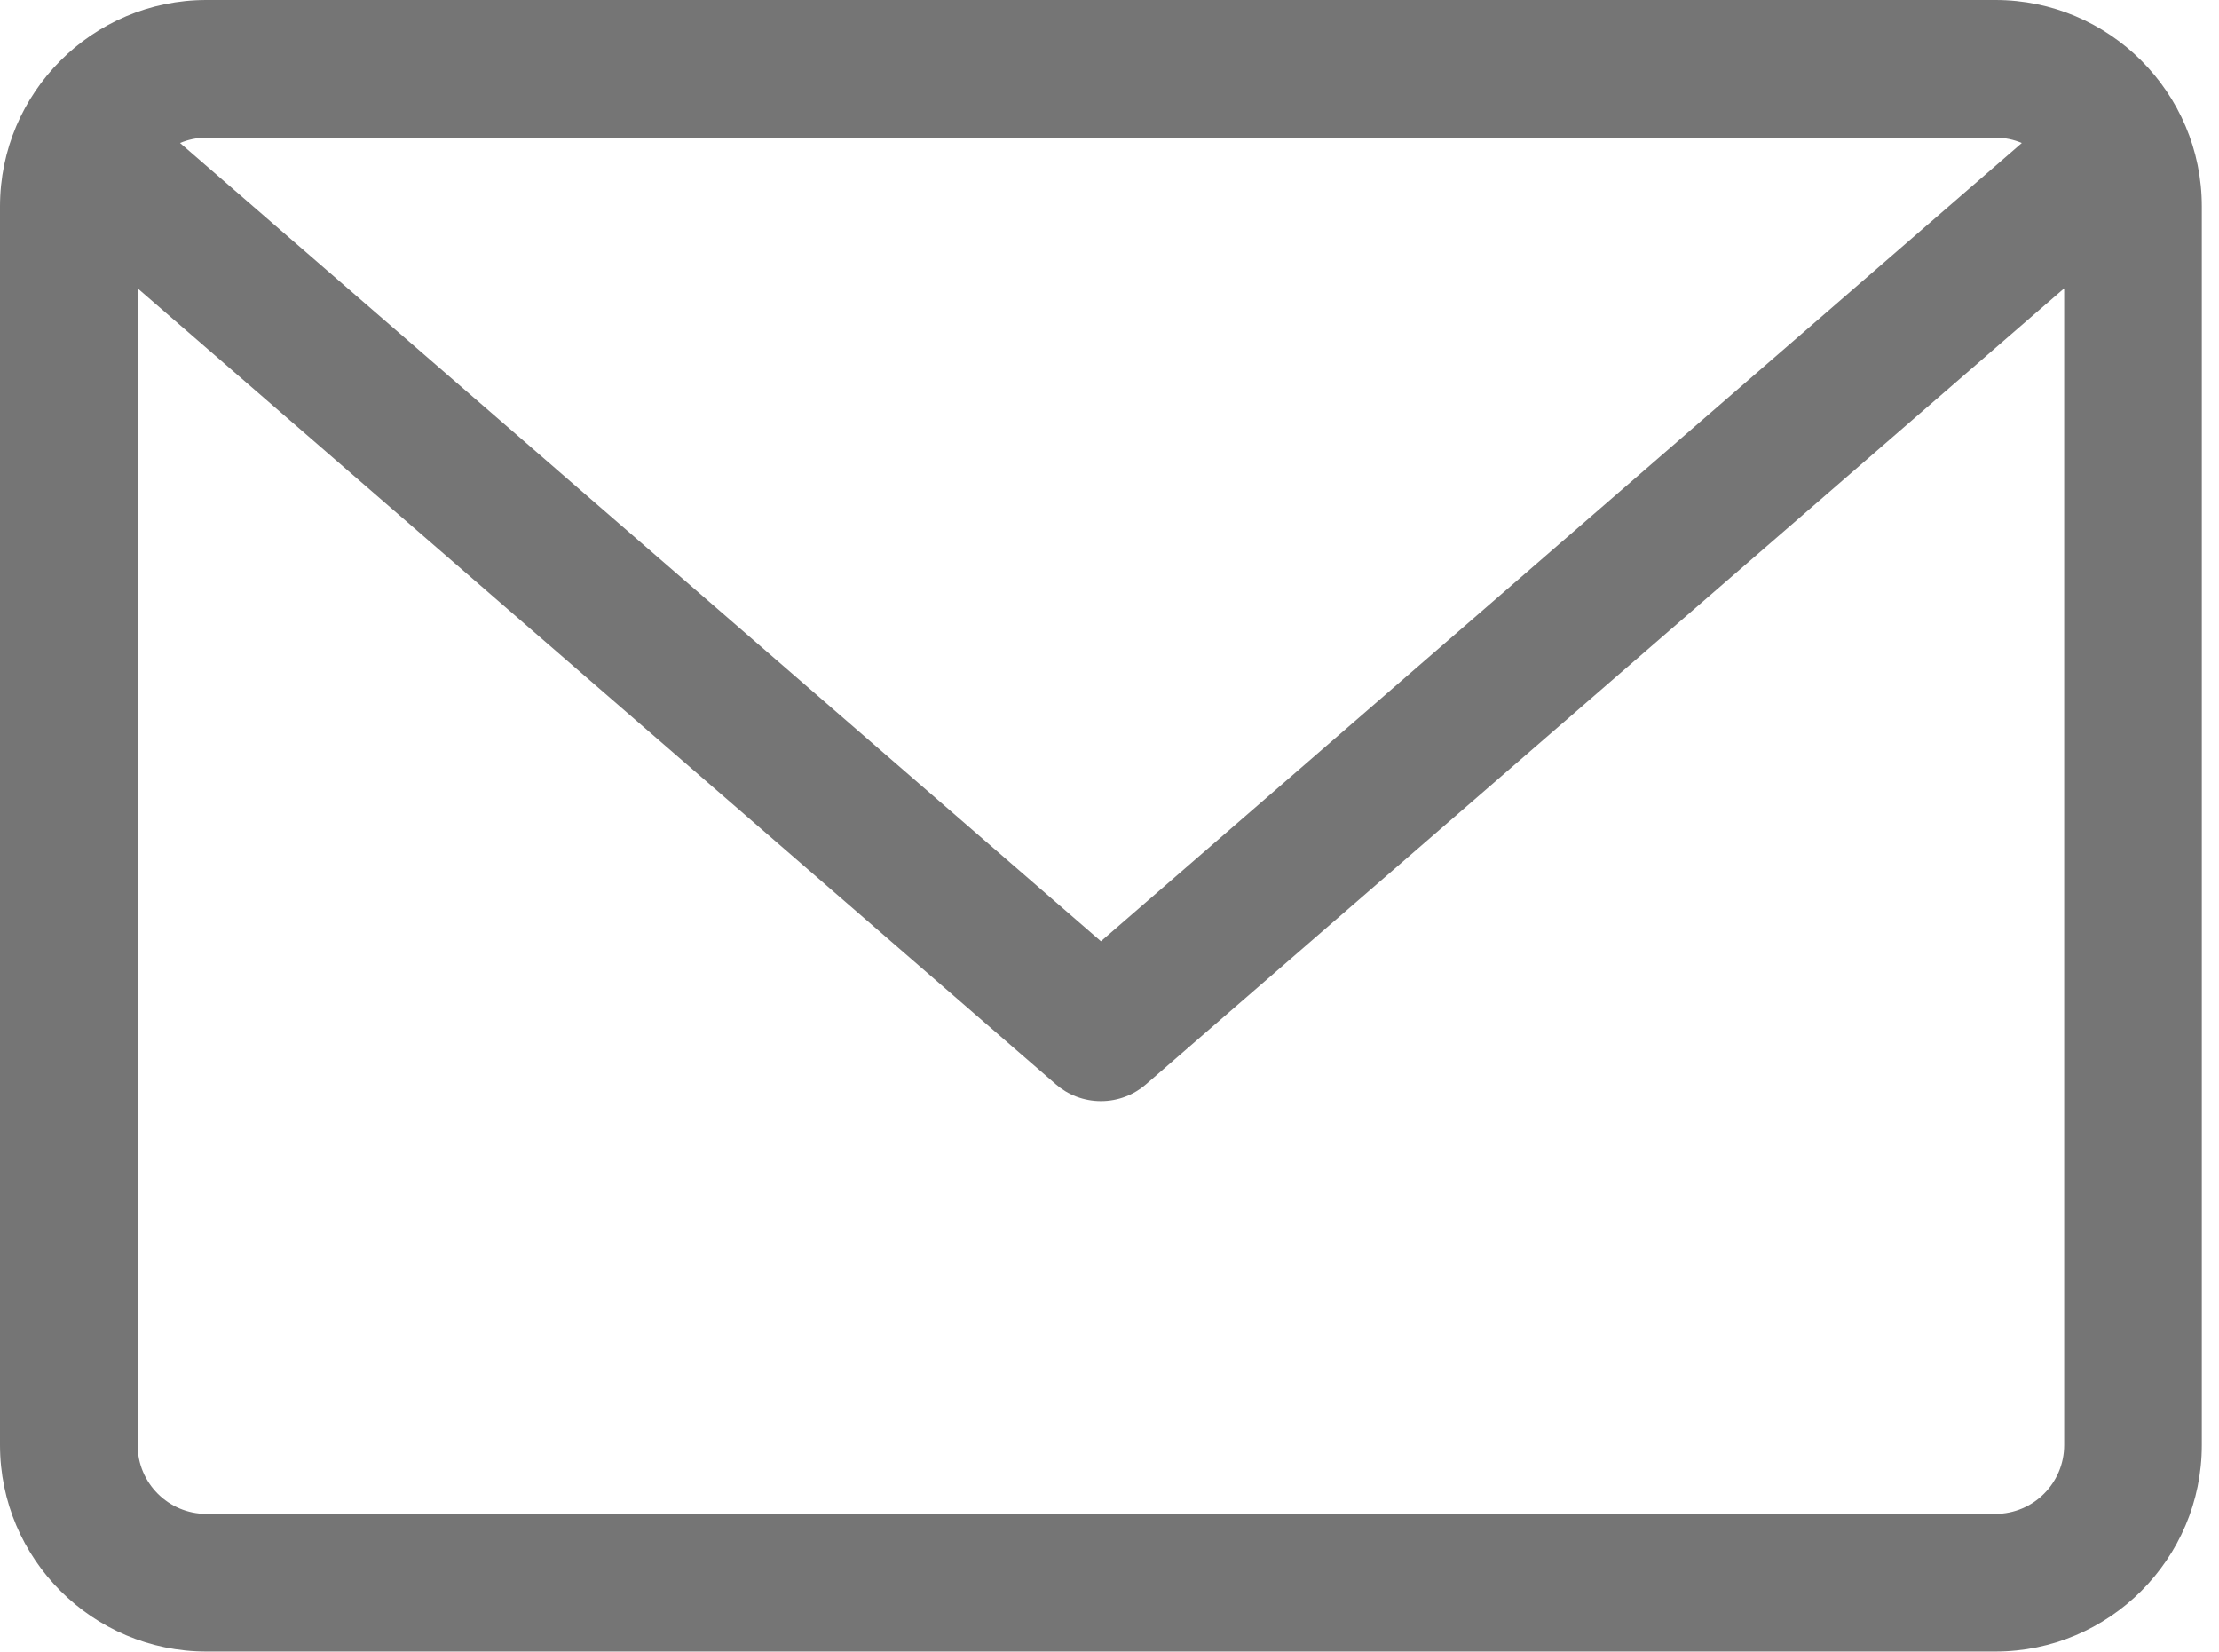
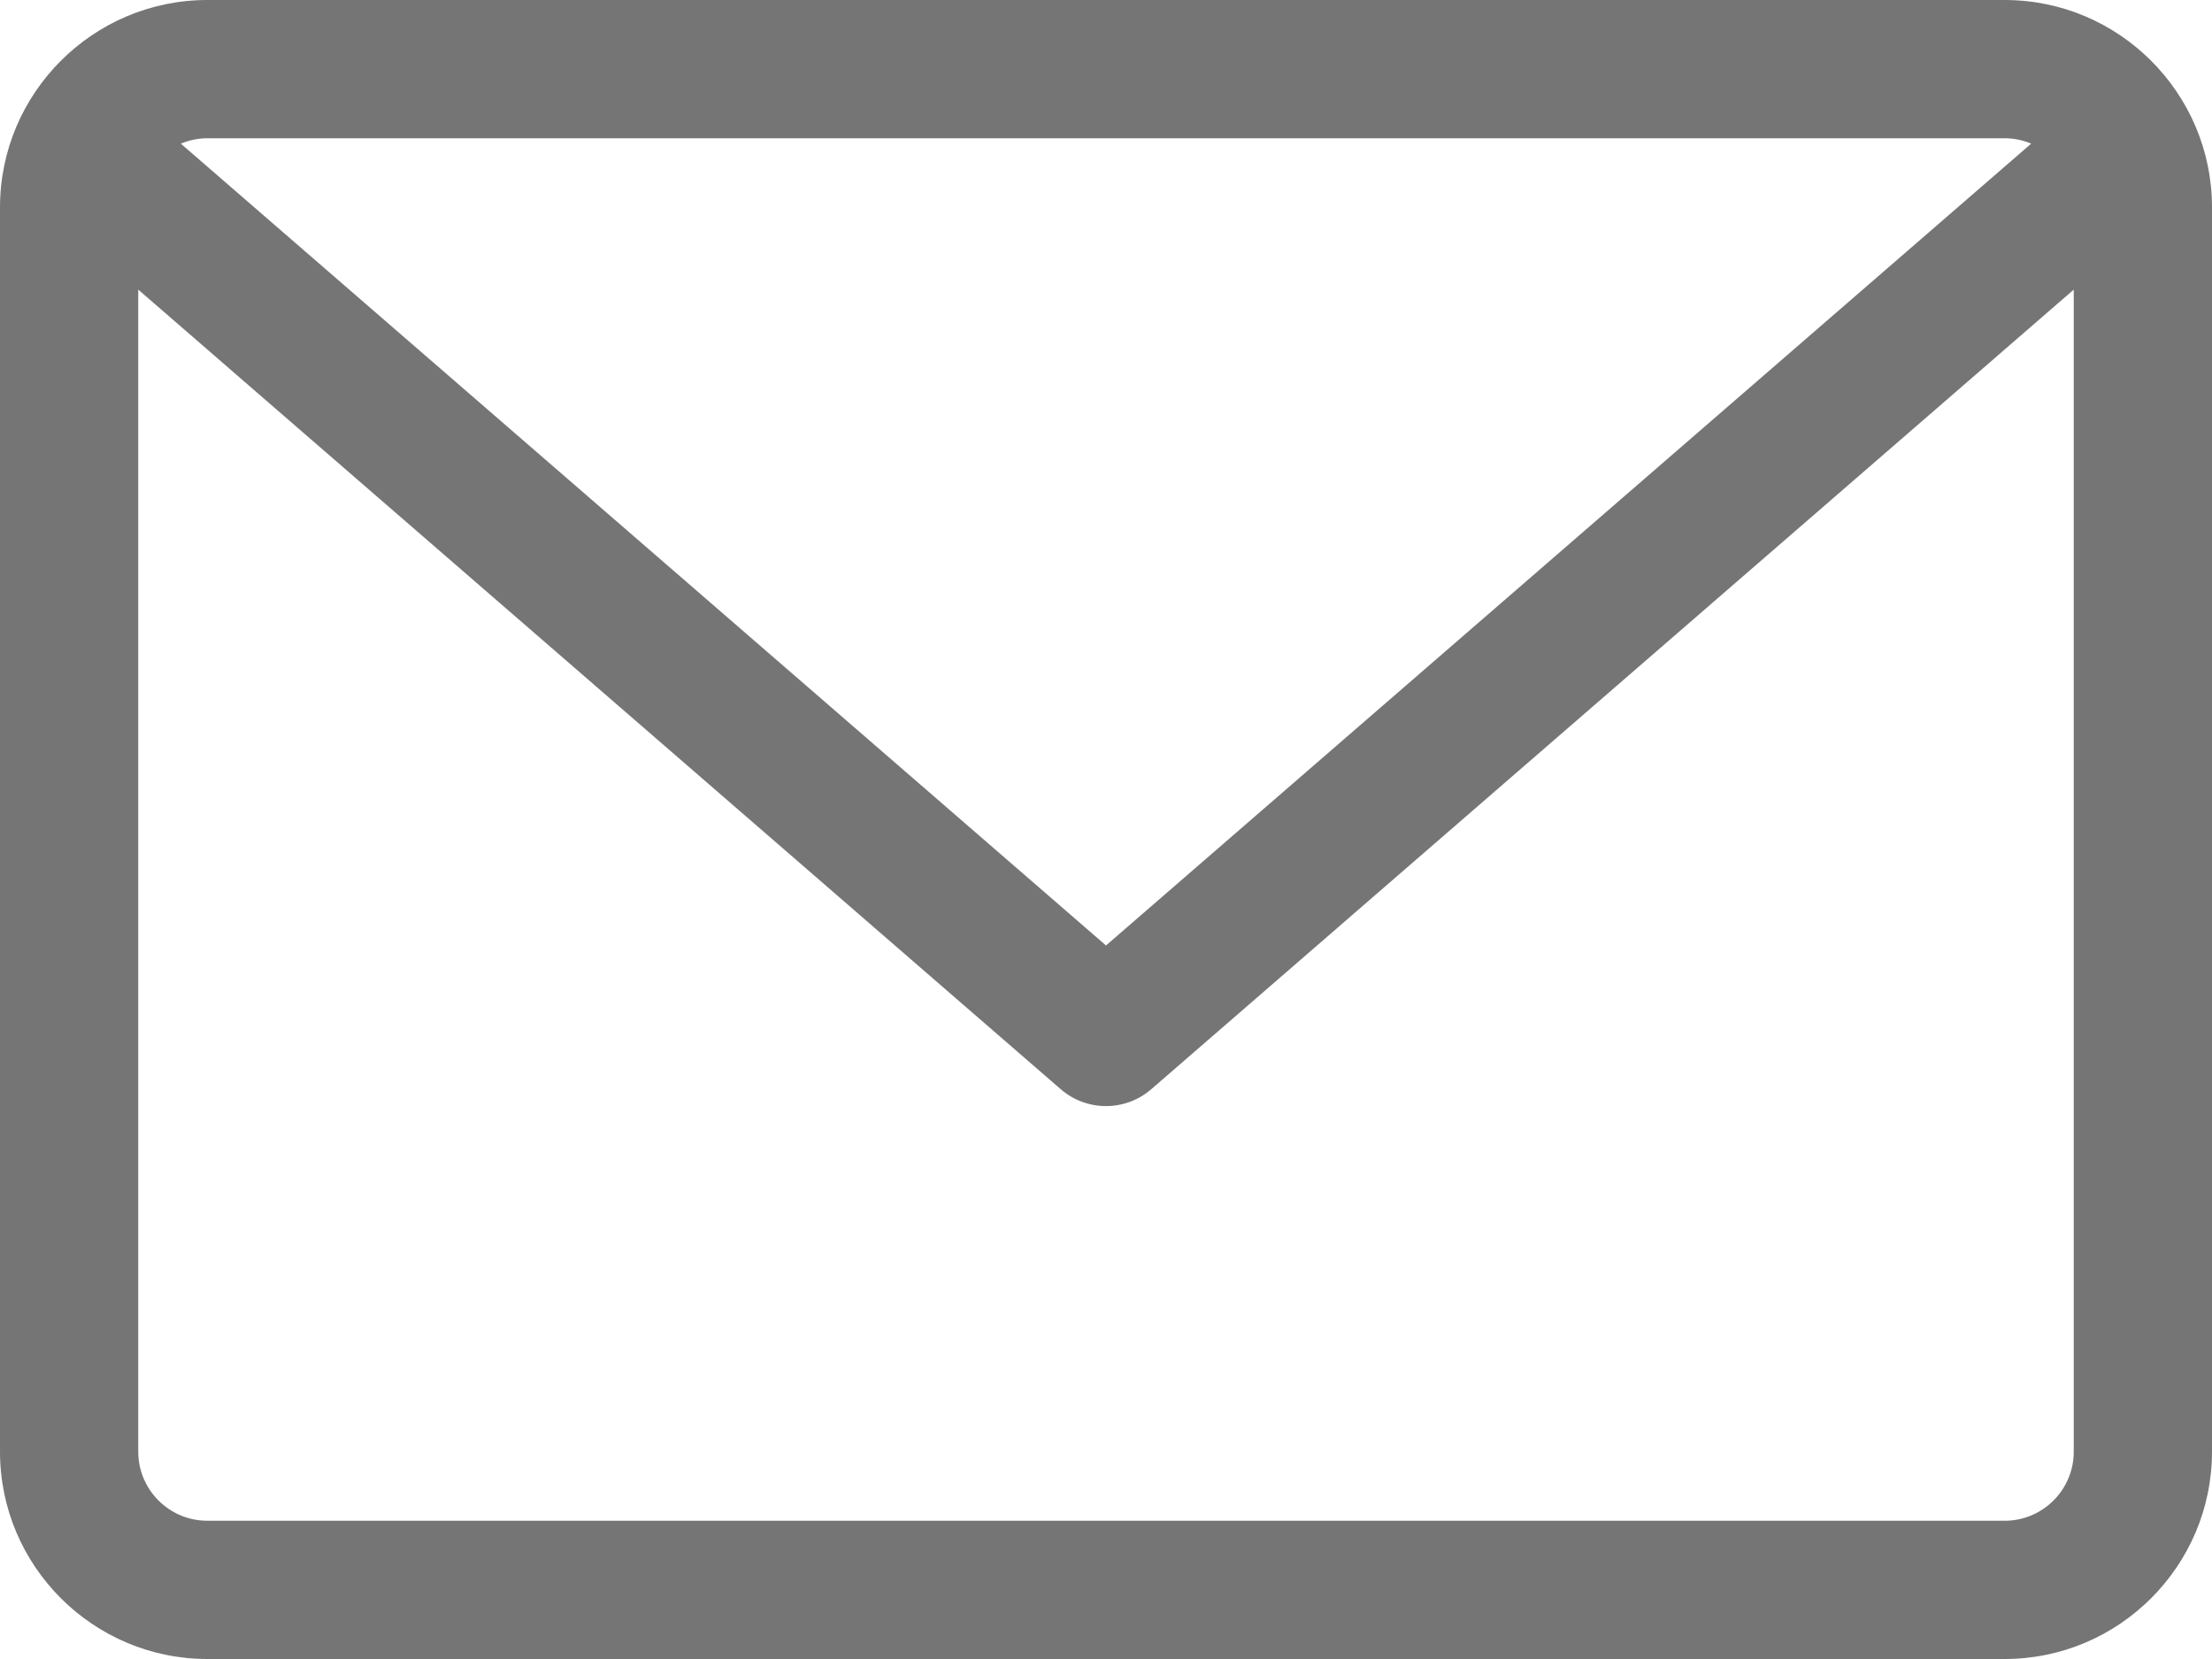
- <svg xmlns="http://www.w3.org/2000/svg" version="1.1" width="43" height="32" viewBox="0 0 43 32">
-   <path fill="#757575" d="M38.667 0h-34.667c-2.205 0-4 1.795-4 4v24c0 2.205 1.795 4 4 4h34.667c2.205 0 4-1.795 4-4v-24c0-2.205-1.795-4-4-4zM38.667 2.667c0.181 0 0.355 0.037 0.512 0.104l-17.845 15.467-17.845-15.467c0.151-0.065 0.327-0.104 0.512-0.104h34.667zM38.667 29.333h-34.667c-0.736 0-1.333-0.597-1.333-1.333v0-22.413l17.792 15.421c0.233 0.203 0.539 0.327 0.875 0.327s0.642-0.124 0.876-0.328l-0.002 0.001 17.792-15.421v22.413c0 0.736-0.597 1.333-1.333 1.333v0z" />
+ <svg xmlns="http://www.w3.org/2000/svg" width="16" height="12" fill="none">
+   <path d="M14.5 0h-13C.673 0 0 .673 0 1.5v9c0 .827.673 1.5 1.5 1.5h13c.827 0 1.5-.673 1.5-1.5v-9c0-.827-.673-1.5-1.5-1.5Zm0 1c.068 0 .133.014.192.039L8 6.839l-6.692-5.8A.498.498 0 0 1 1.5 1h13Zm0 10h-13a.5.5 0 0 1-.5-.5V2.095l6.672 5.783a.5.5 0 0 0 .656 0L15 2.095V10.5a.5.5 0 0 1-.5.5Z" fill="#757575" />
</svg>
